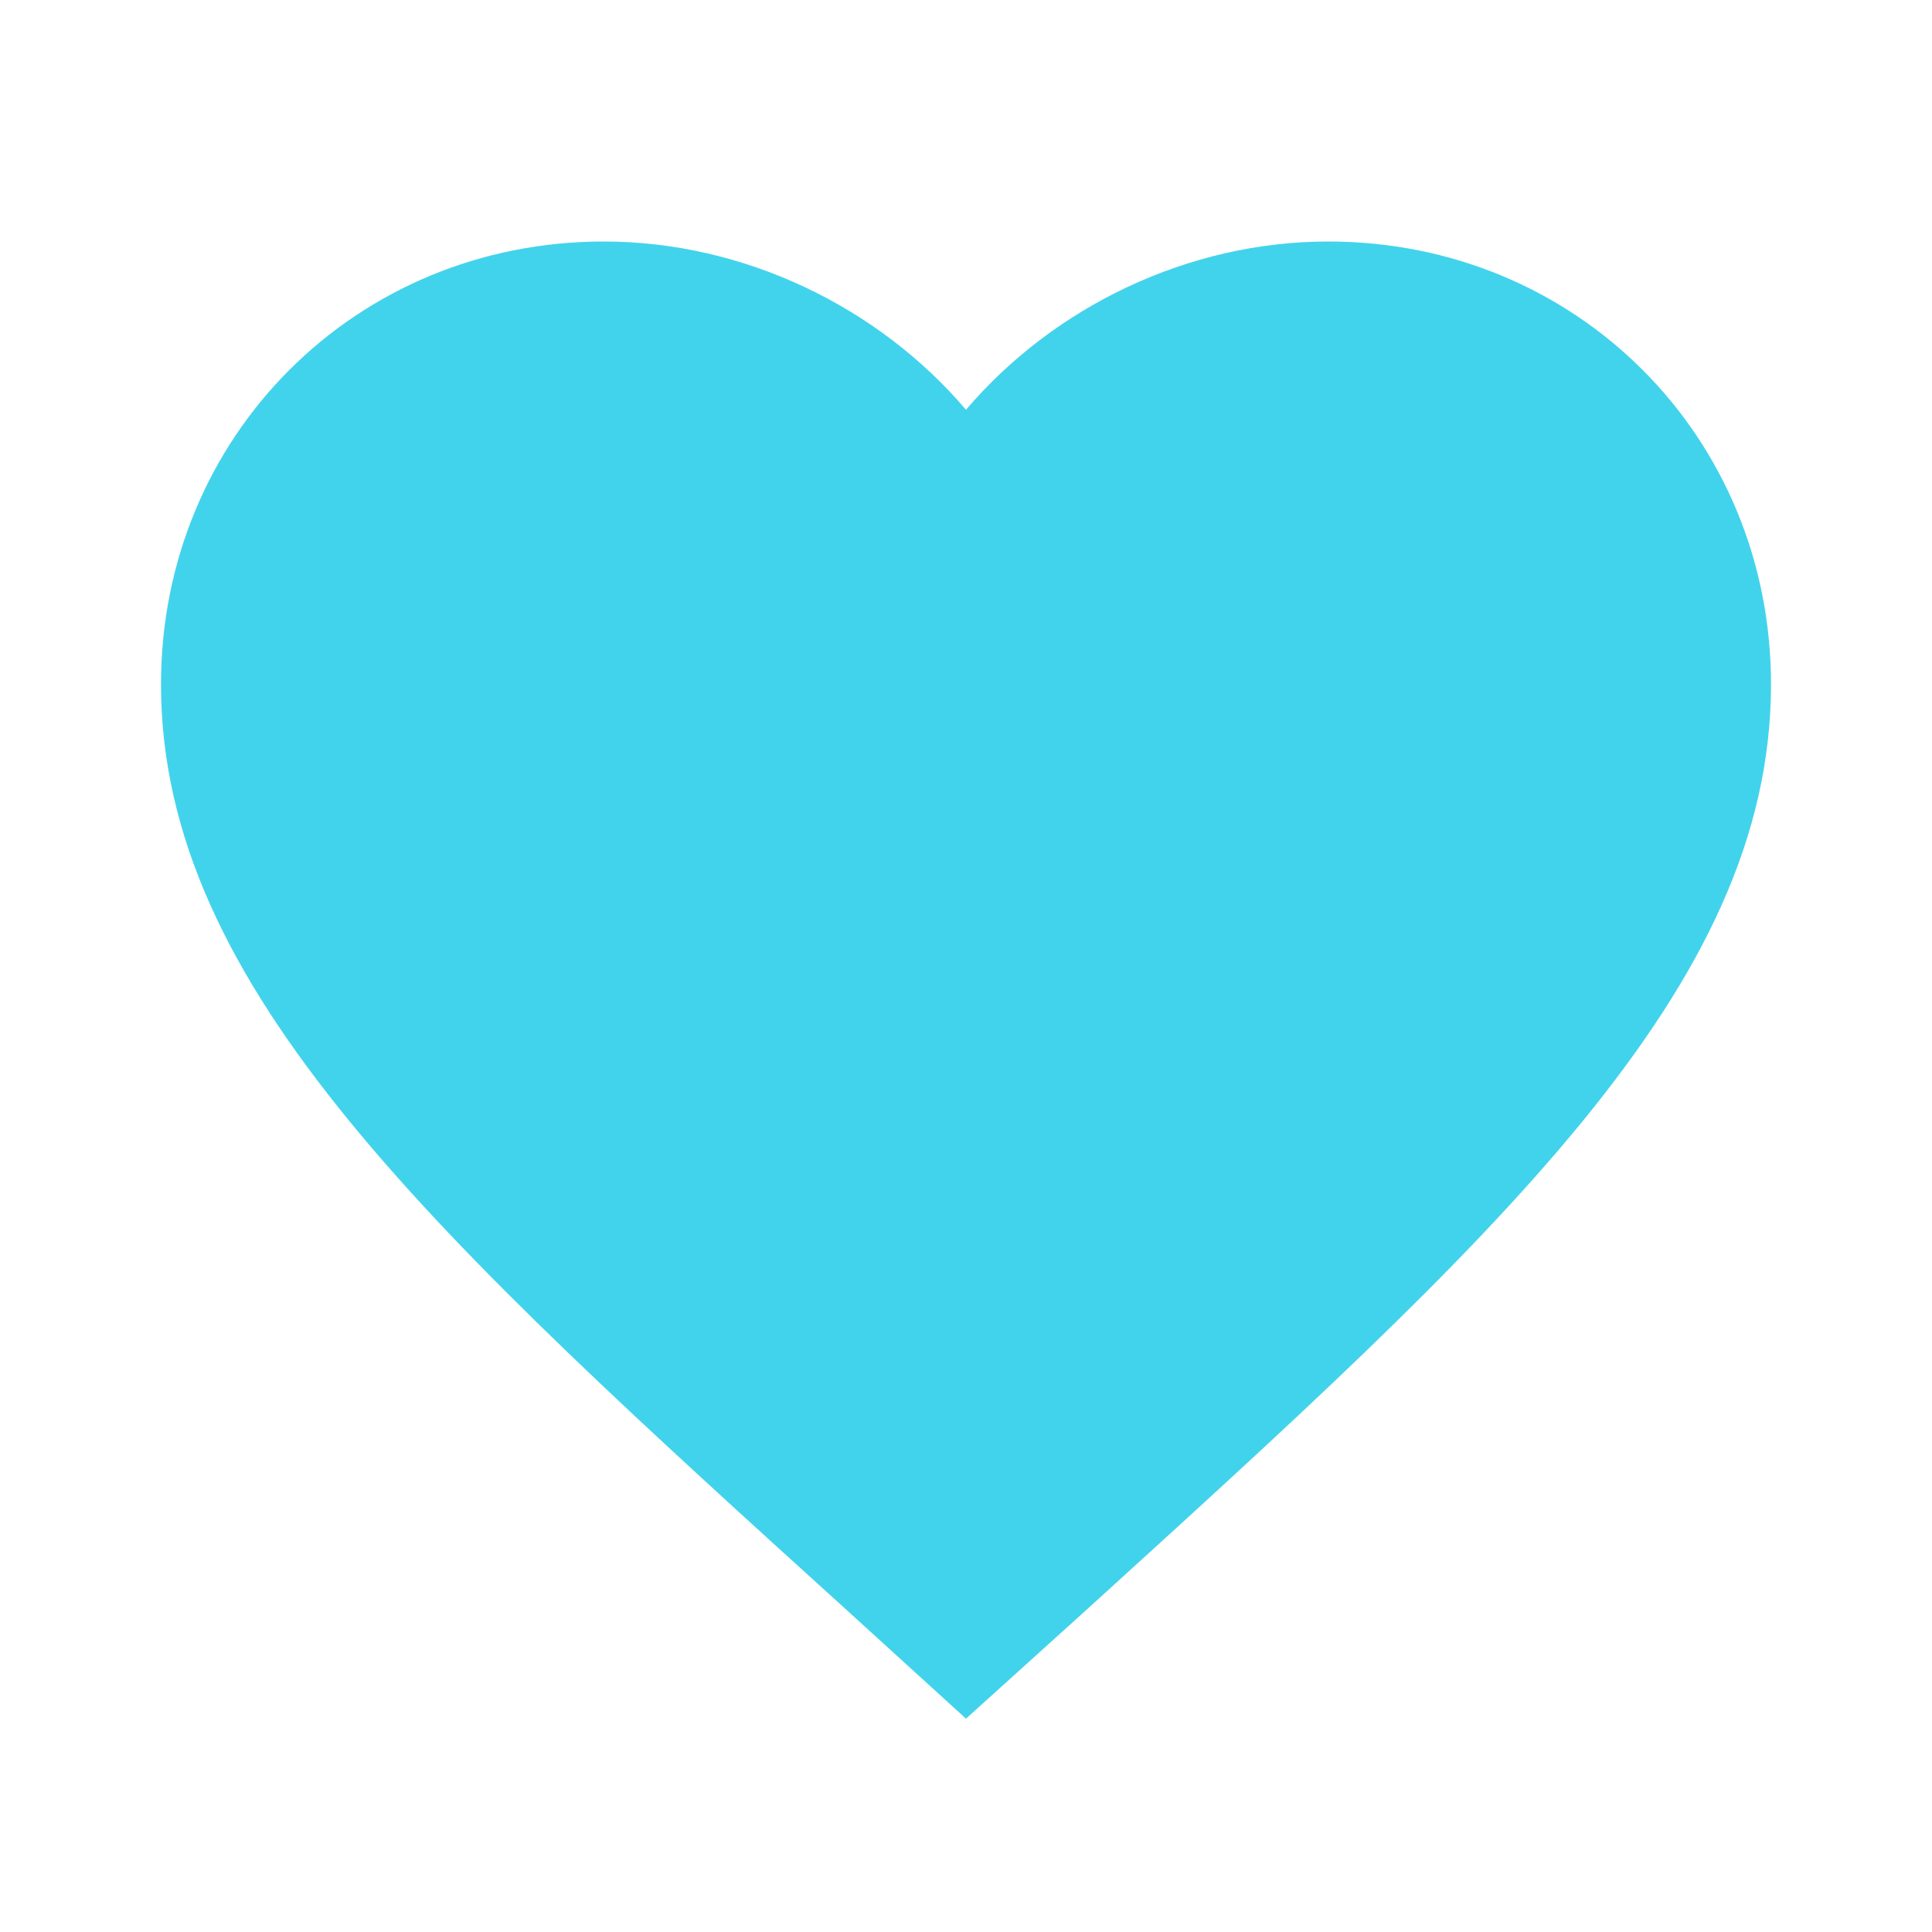
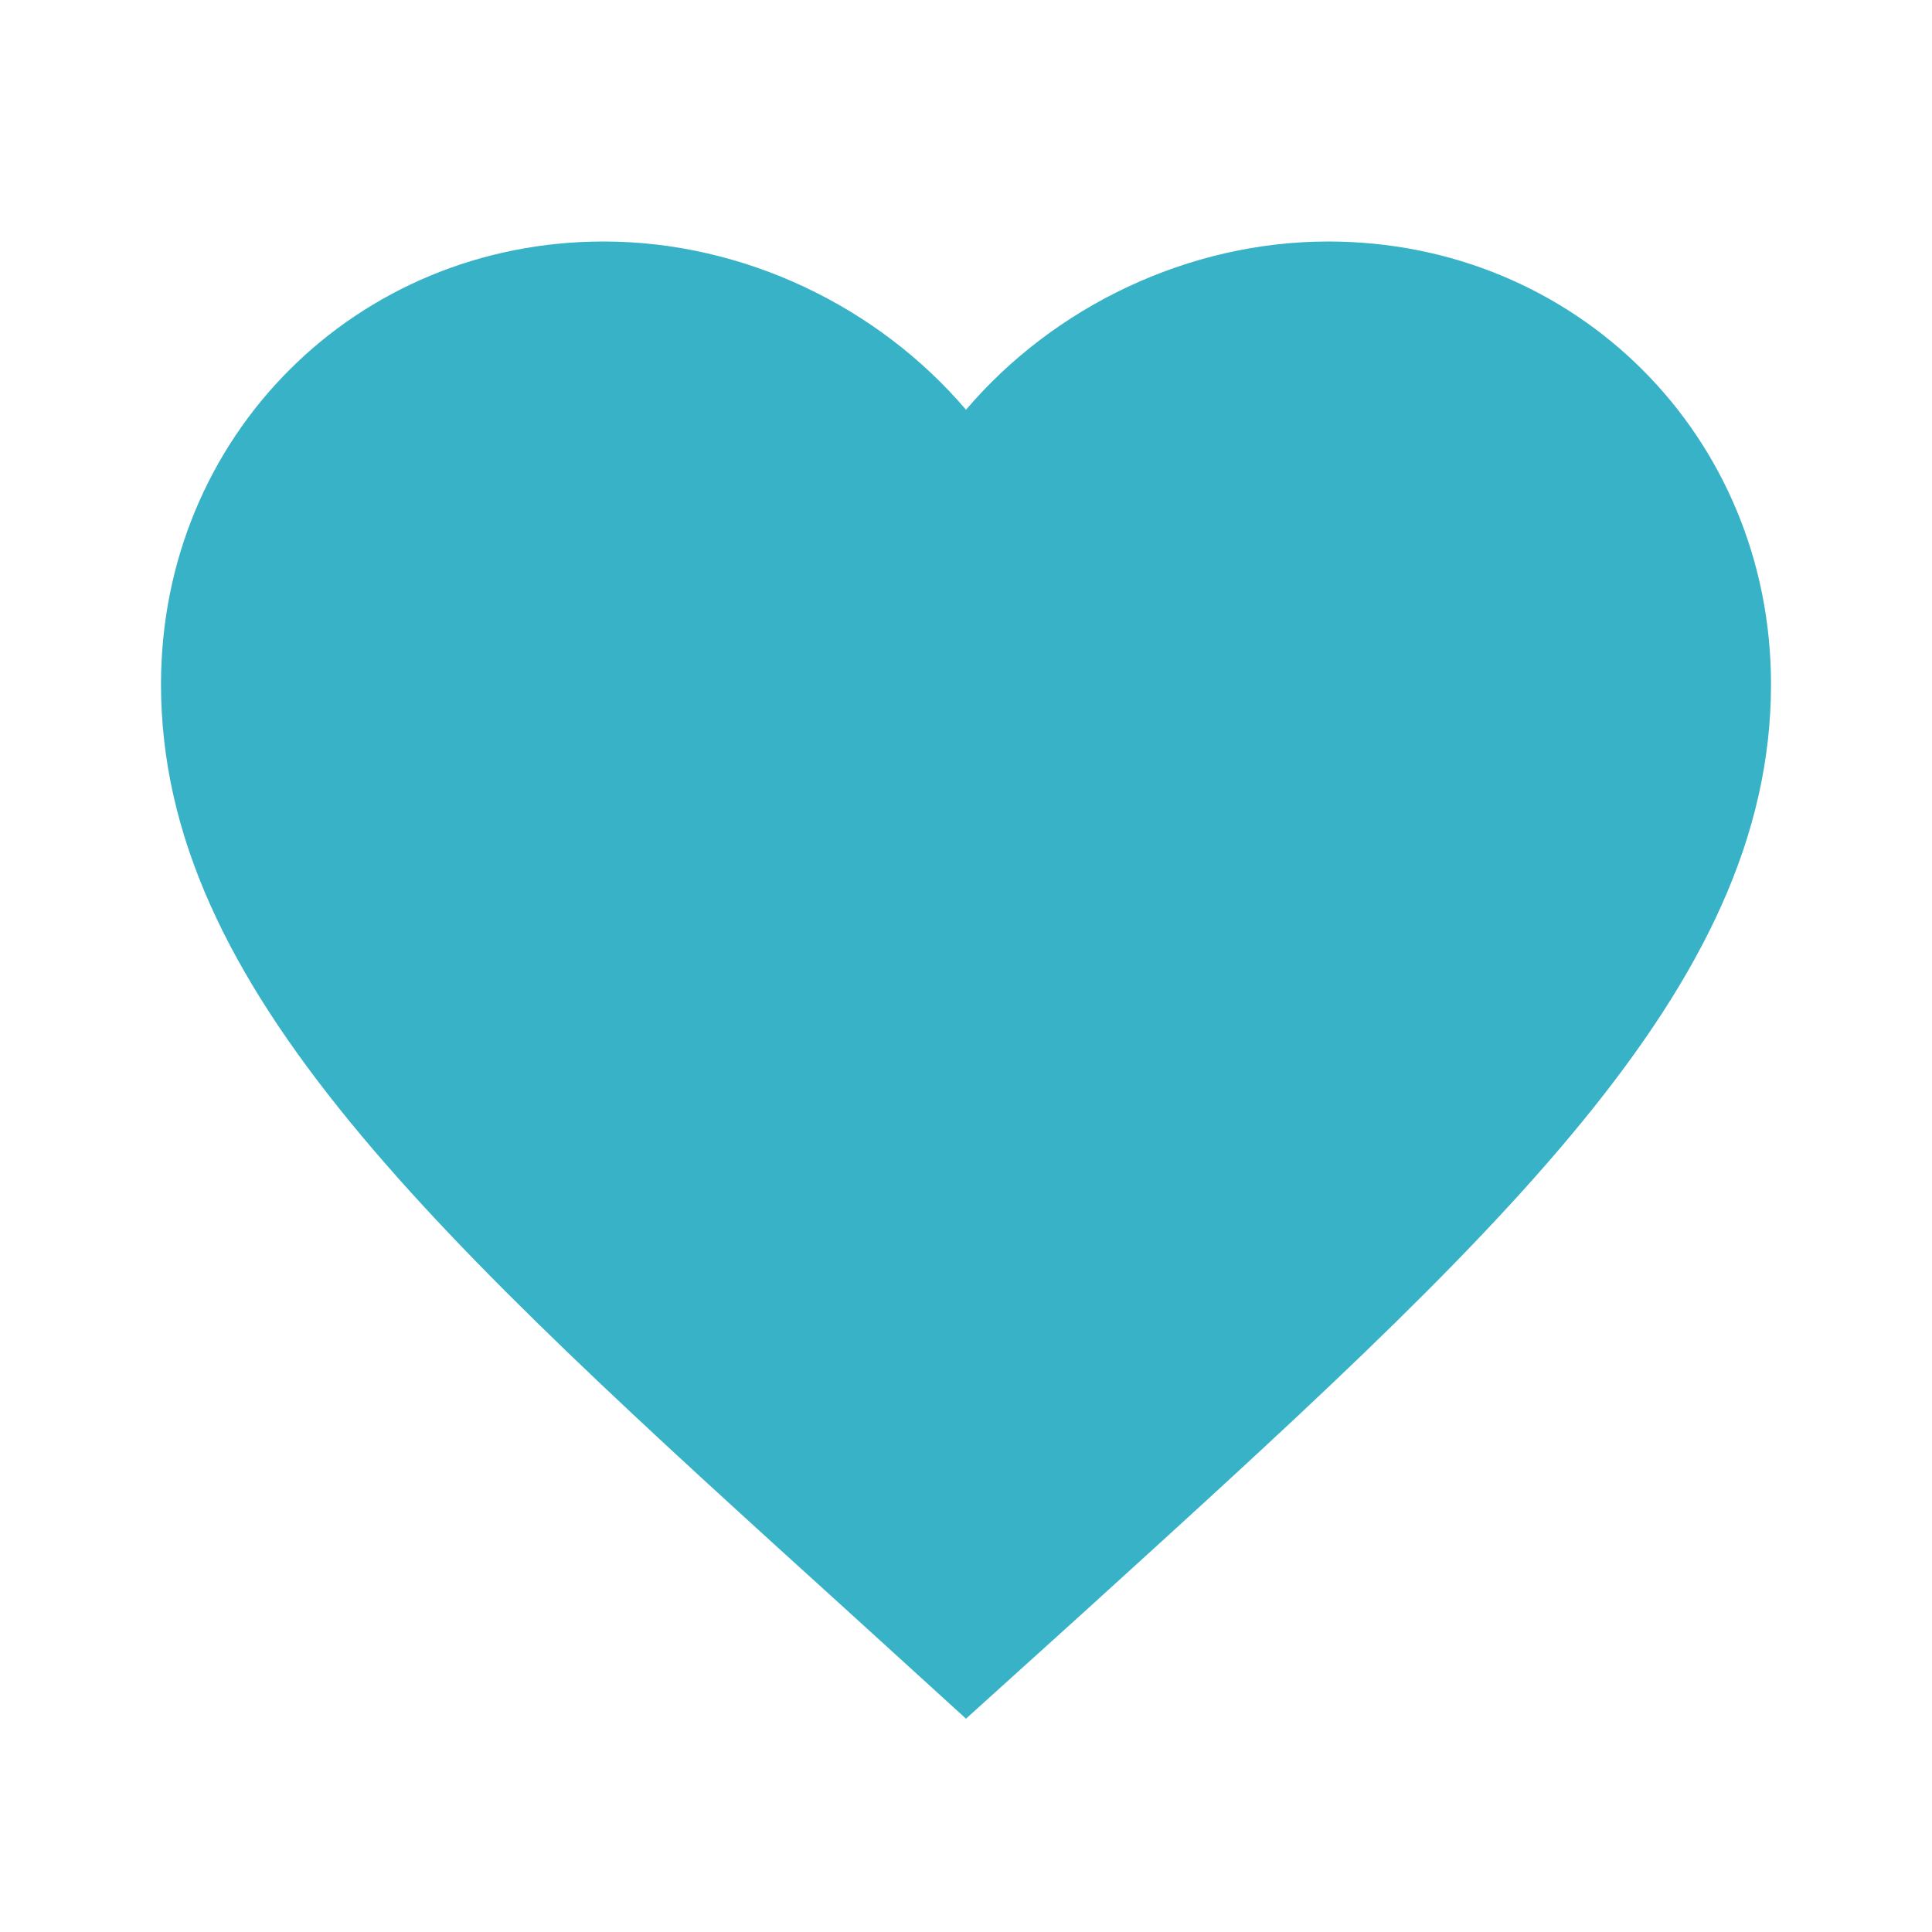
- <svg xmlns="http://www.w3.org/2000/svg" height="24px" viewBox="0 0 24 24" width="24px" fill="#42d3ec">
+ <svg xmlns="http://www.w3.org/2000/svg" height="24px" viewBox="0 0 24 24" width="24px" fill="#38b2c7">
  <path d="M0 0h24v24H0V0z" fill="none" />
  <path d="M12 21.35l-1.45-1.32C5.4 15.36 2 12.28 2 8.5 2 5.42 4.42 3 7.5 3c1.74 0 3.41.81 4.5 2.09C13.09 3.81 14.76 3 16.5 3 19.58 3 22 5.42 22 8.5c0 3.78-3.4 6.86-8.55 11.54L12 21.35z" />
</svg>
